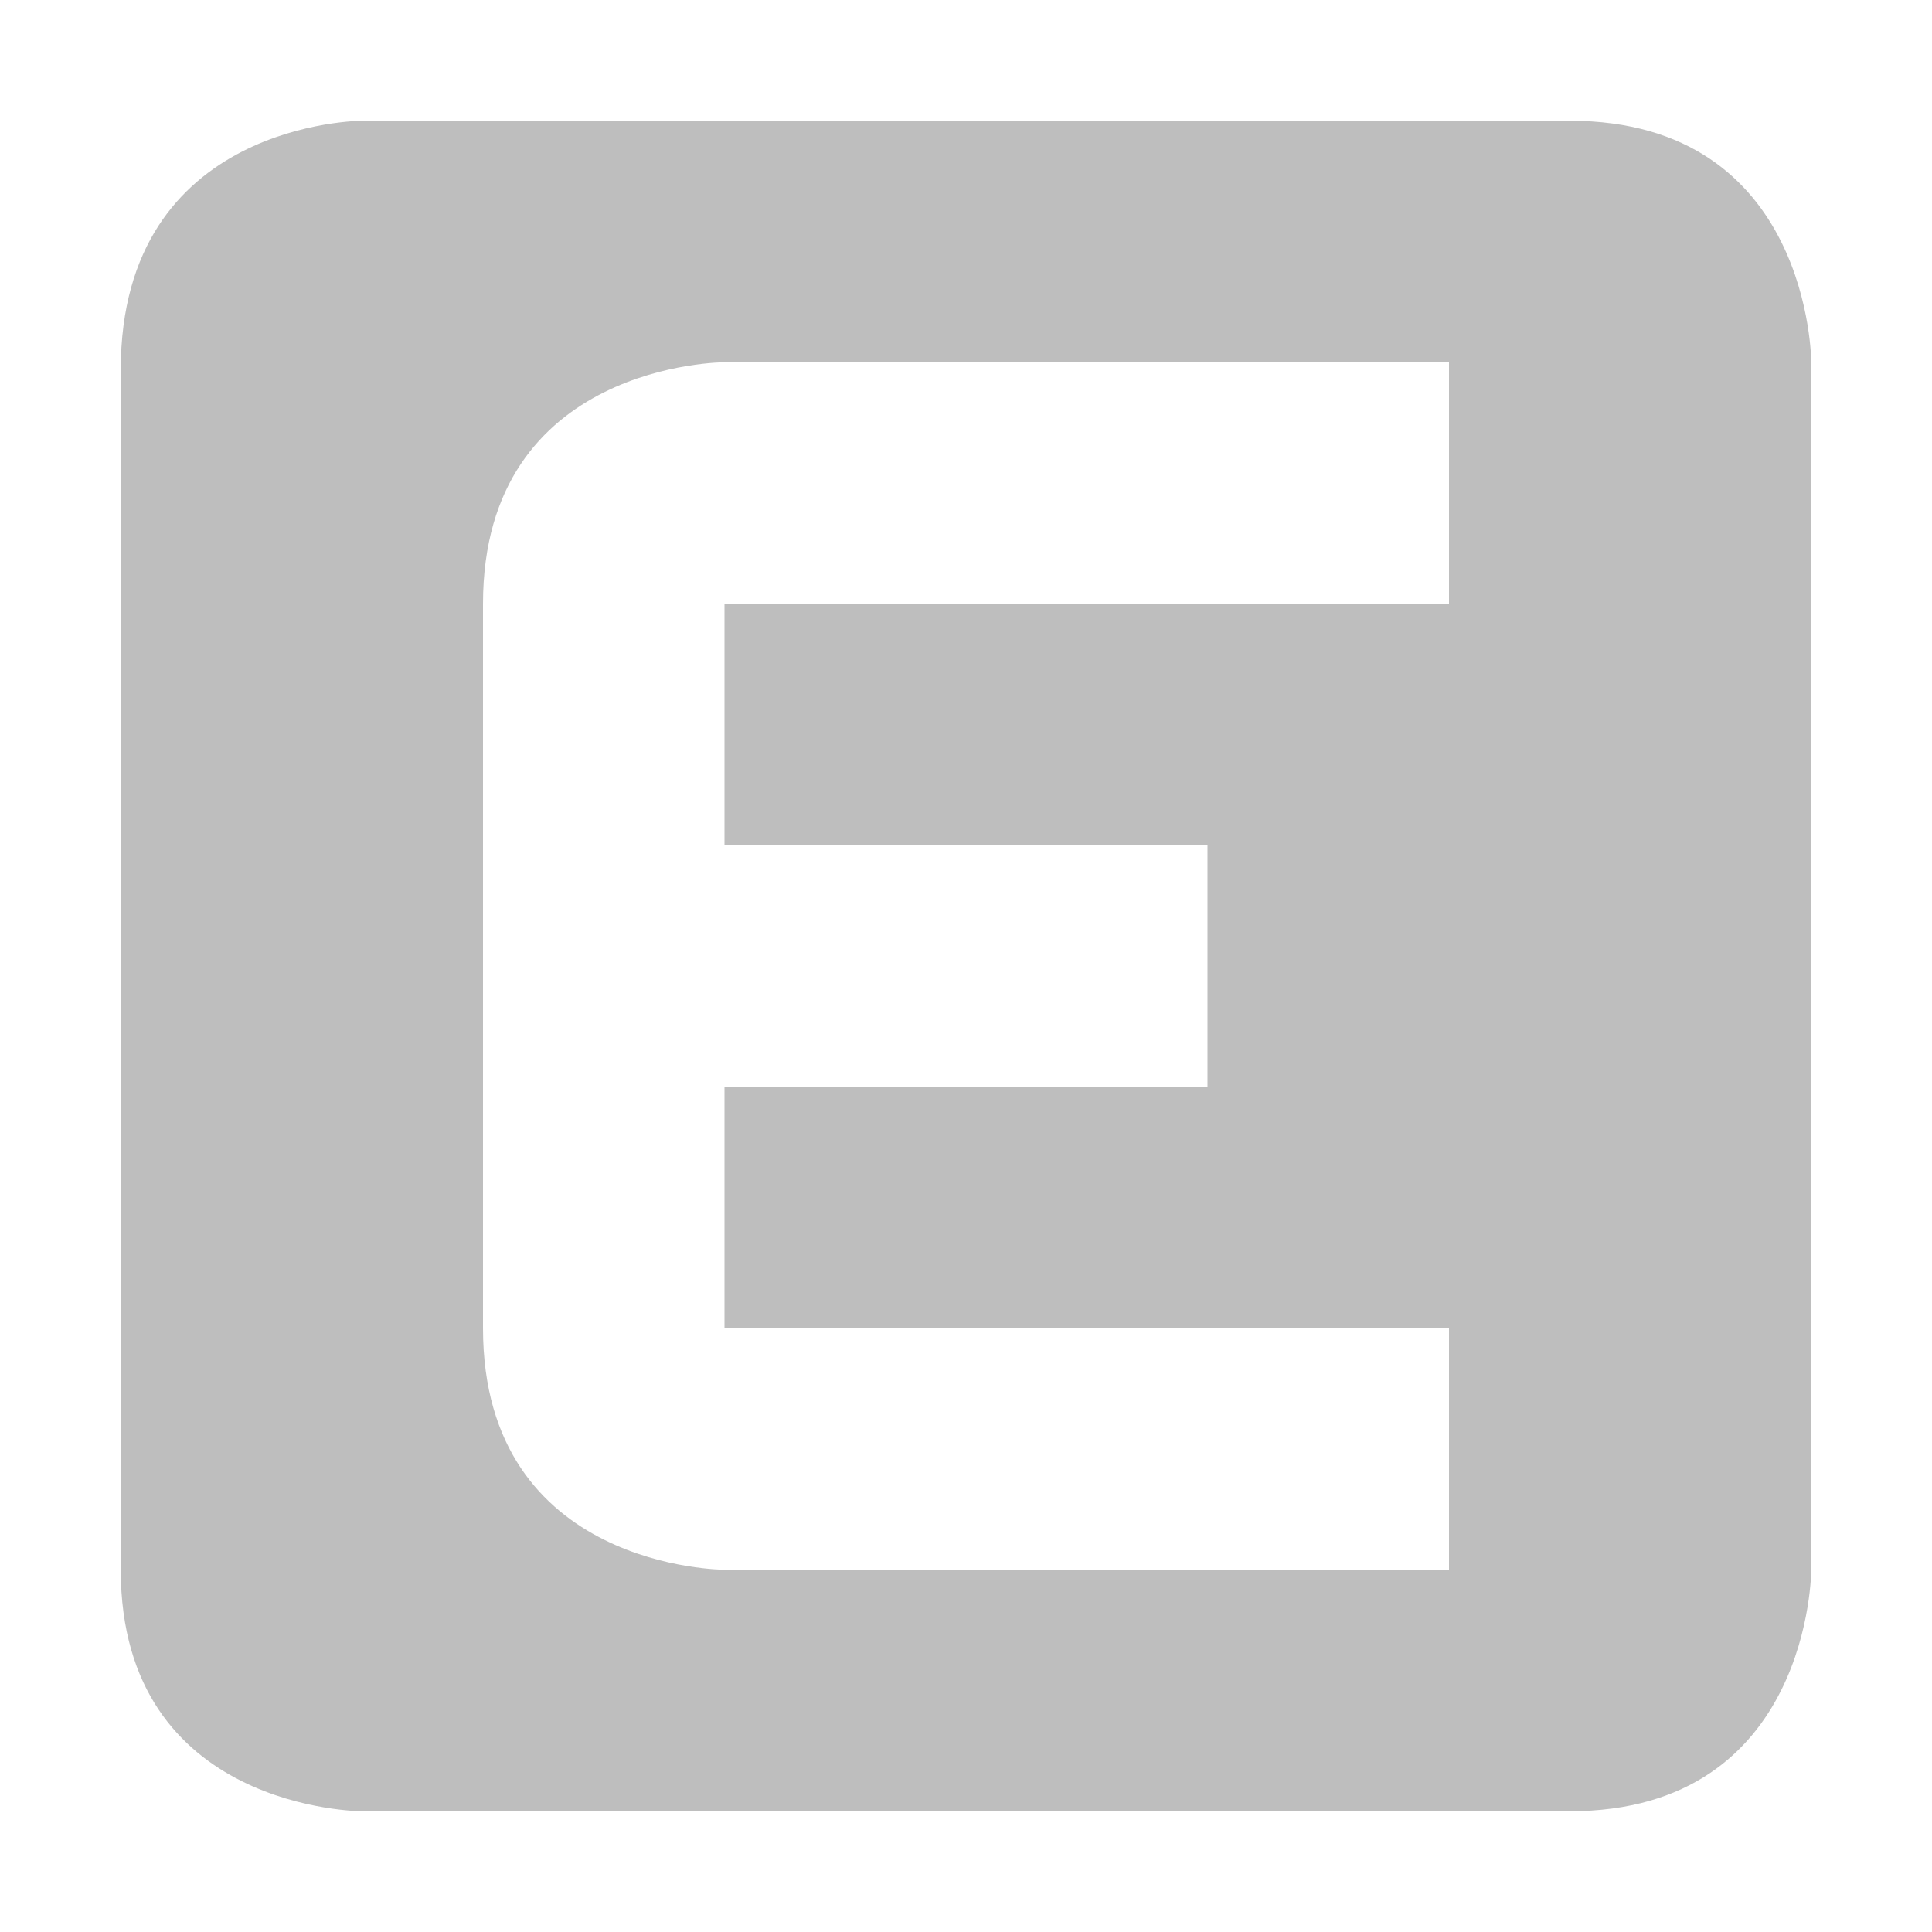
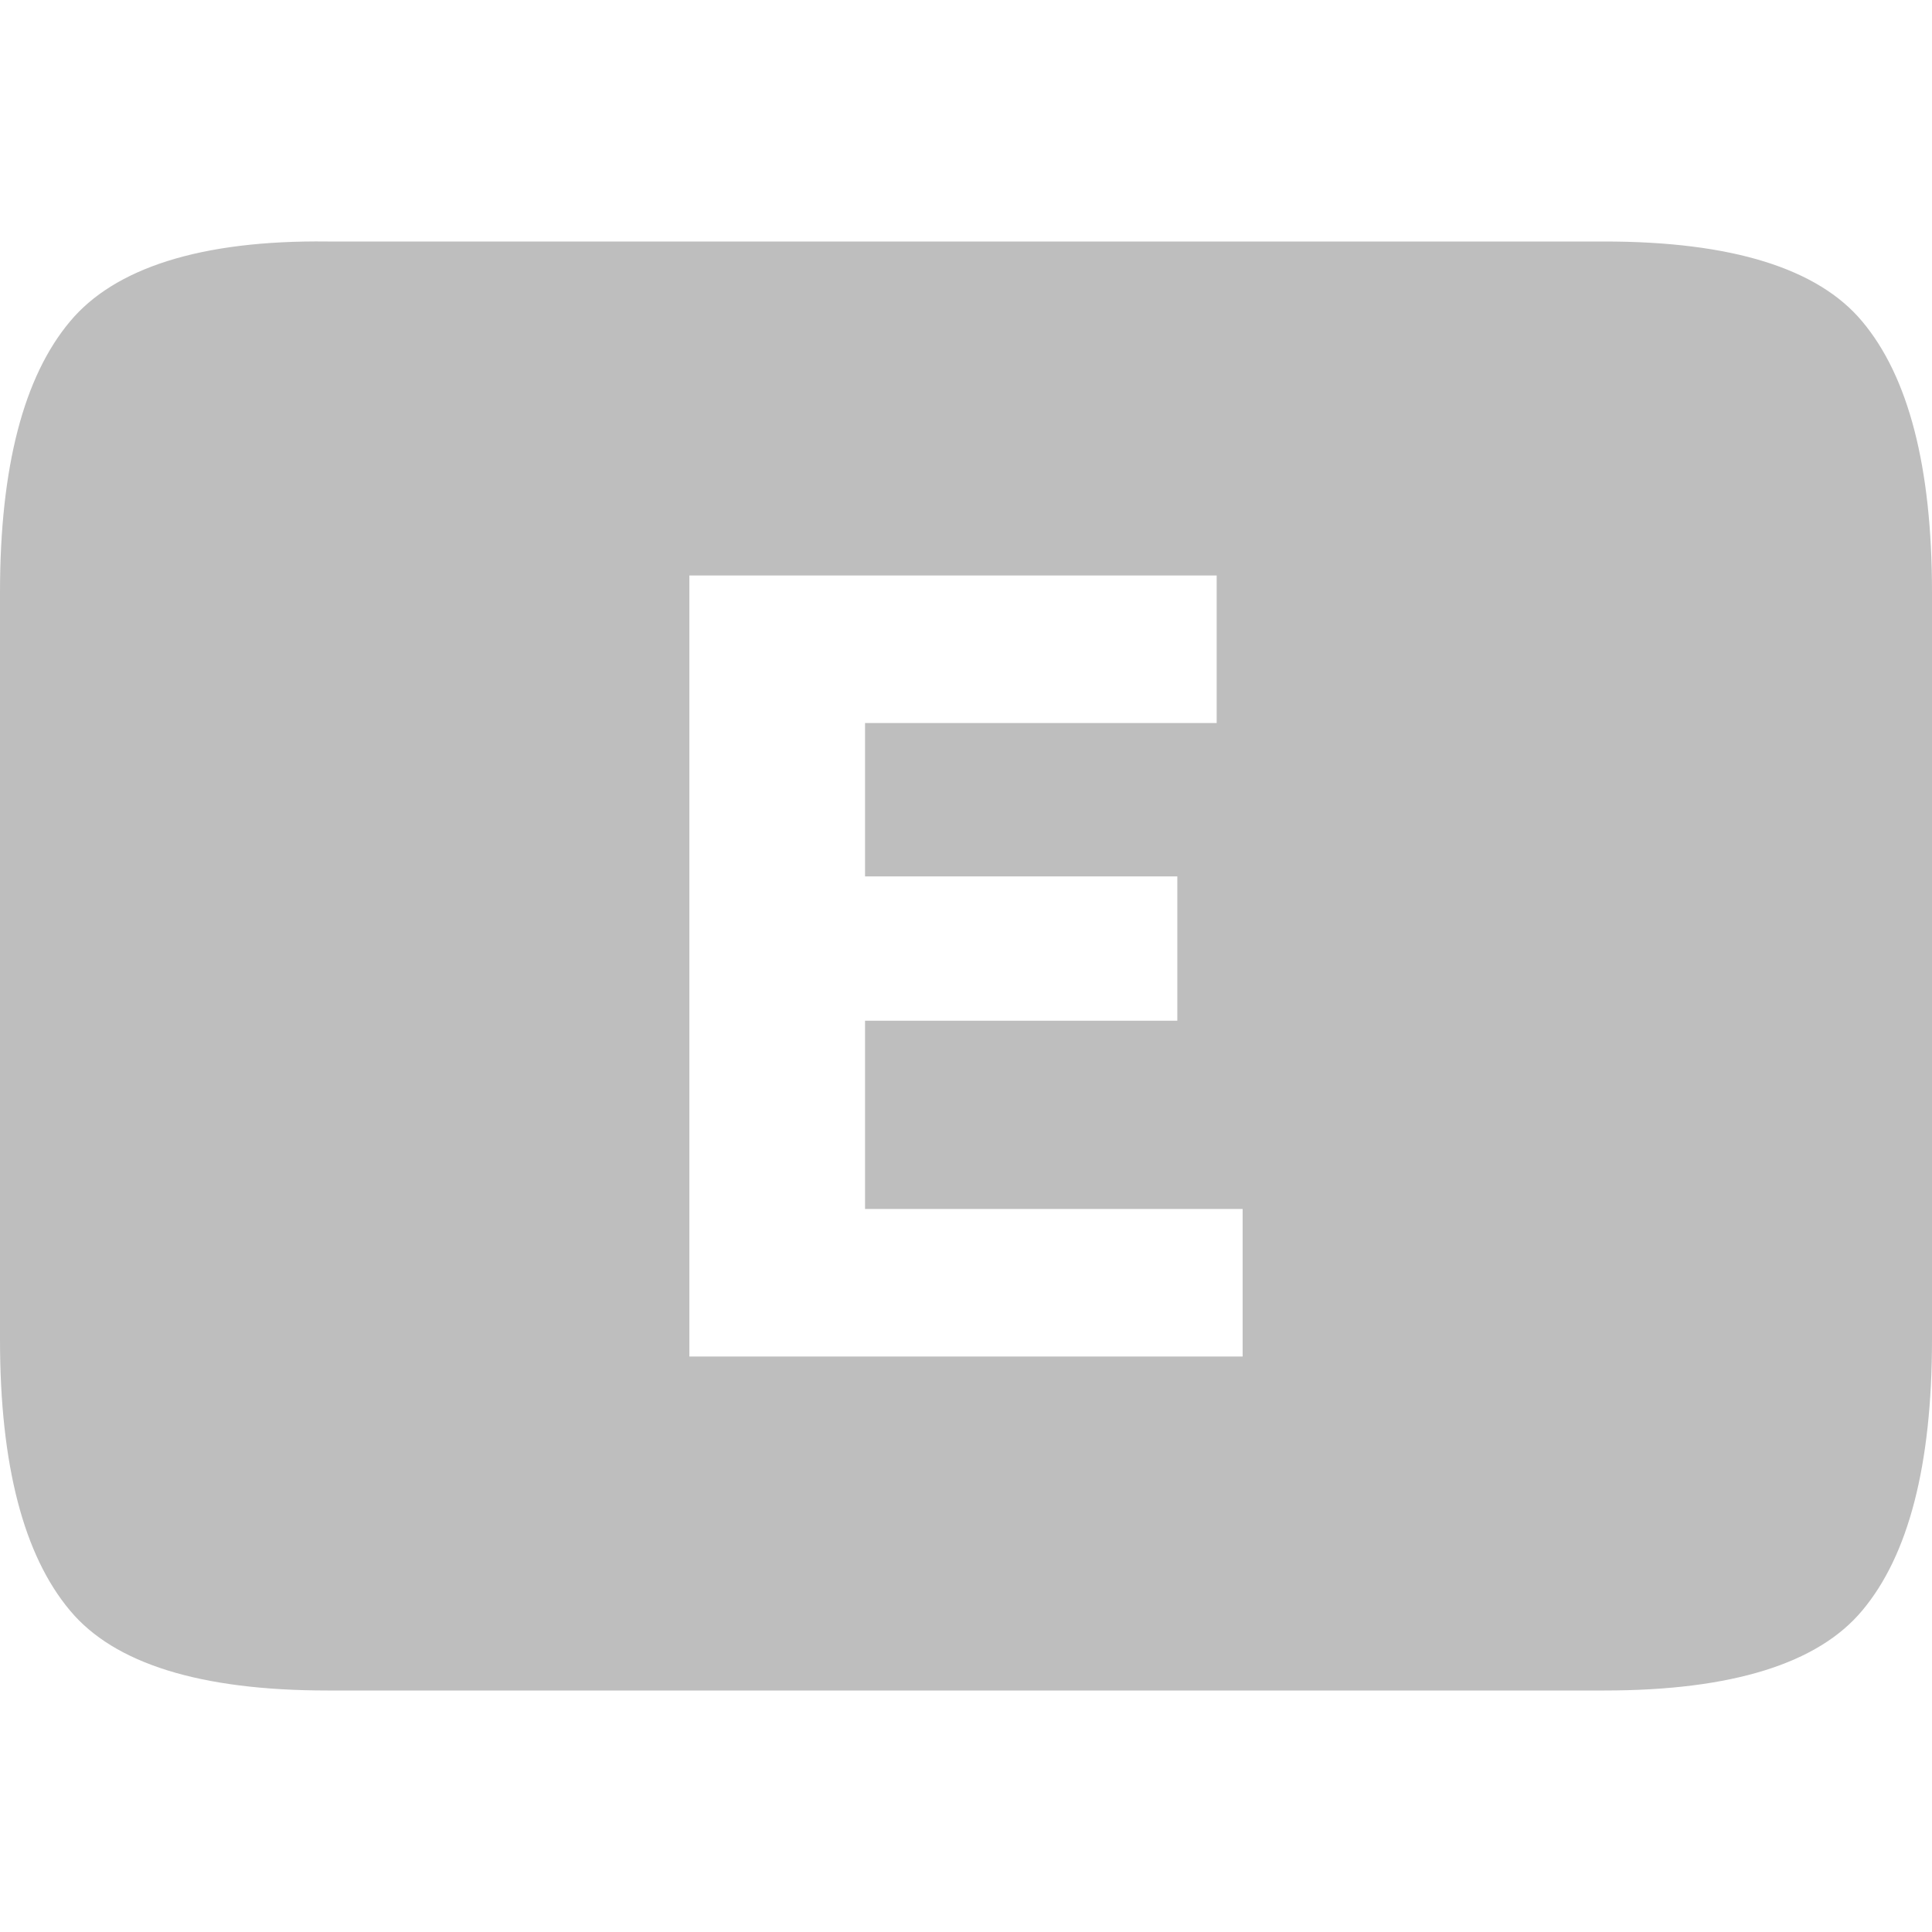
<svg xmlns="http://www.w3.org/2000/svg" height="16" width="16">
-   <path d="M3 1S1 1 1 3.062V13c0 2 2 2 2 2h10c2 0 2-2 2-2V3s0-2-2-2zm3 2h6v2H6v2h4v2H6v2h6v2H6s-2 0-2-2V5c0-2 2-2 2-2z" color="#bebebe" fill="#bebebe" />
+   <path d="M2.713 2C1.655 1.987.945 2.224.58 2.662.197 3.118 0 3.866 0 4.906v6.188c0 1.04.197 1.788.58 2.244.365.438 1.075.662 2.133.662h10.574c1.058 0 1.77-.224 2.135-.662.383-.456.578-1.204.578-2.244V4.906c0-1.04-.195-1.788-.578-2.244C15.057 2.224 14.345 2 13.287 2zm2.996 2.766h4.367v1.222H7.164v1.27H9.75v1.195H7.164v1.559h3.127v1.222H5.709z" style="line-height:125%;-inkscape-font-specification:Ubuntu;text-align:center" font-weight="400" font-size="15" font-family="Ubuntu" letter-spacing="0" word-spacing="0" text-anchor="middle" fill="#bebebe" />
</svg>
